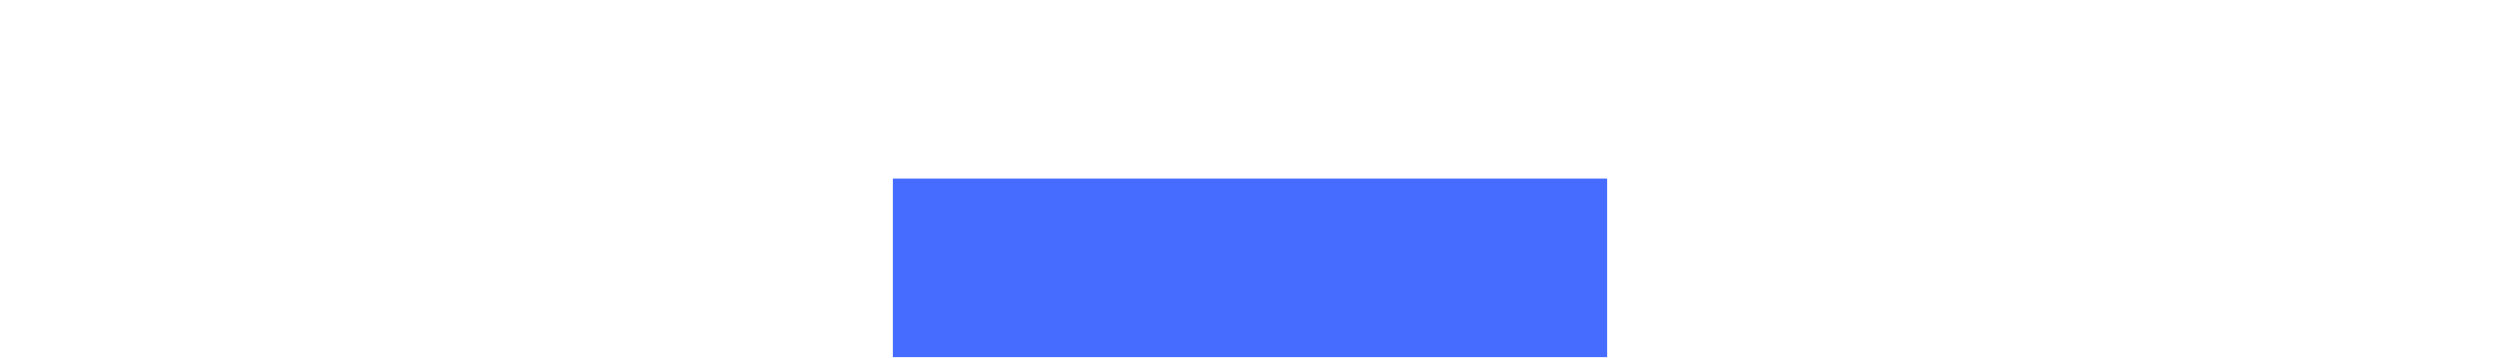
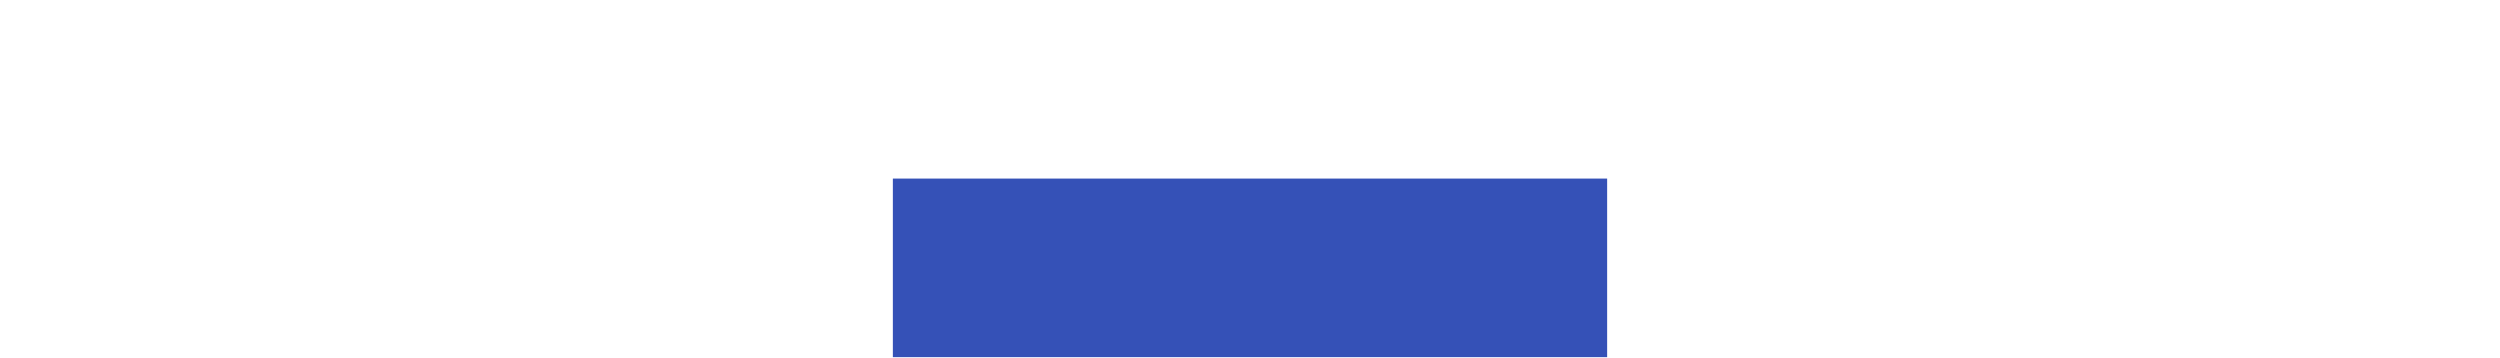
<svg xmlns="http://www.w3.org/2000/svg" xmlns:ns1="http://www.openswatchbook.org/uri/2009/osb" xmlns:xlink="http://www.w3.org/1999/xlink" width="28" height="4" id="svg11300" version="1.0" style="display:inline;enable-background:new">
  <defs id="defs3">
    <linearGradient id="selected_bg_color" ns1:paint="solid">
-       <stop style="stop-color:#456CFF;stop-opacity:1;" offset="0" id="stop4137" />
+       <stop style="stop-color:#3551b7;stop-opacity:1;" offset="0" id="stop4137" />
    </linearGradient>
    <linearGradient xlink:href="#selected_bg_color" id="linearGradient4139" x1="14" y1="298" x2="14" y2="300" gradientUnits="userSpaceOnUse" />
  </defs>
  <g style="display:inline" id="layer1" transform="translate(0,-296)">
    <rect style="opacity:1;fill:url(#linearGradient4139);fill-opacity:1;stroke:none" id="rect4270-9" width="8" height="2" x="10" y="298" />
  </g>
</svg>
